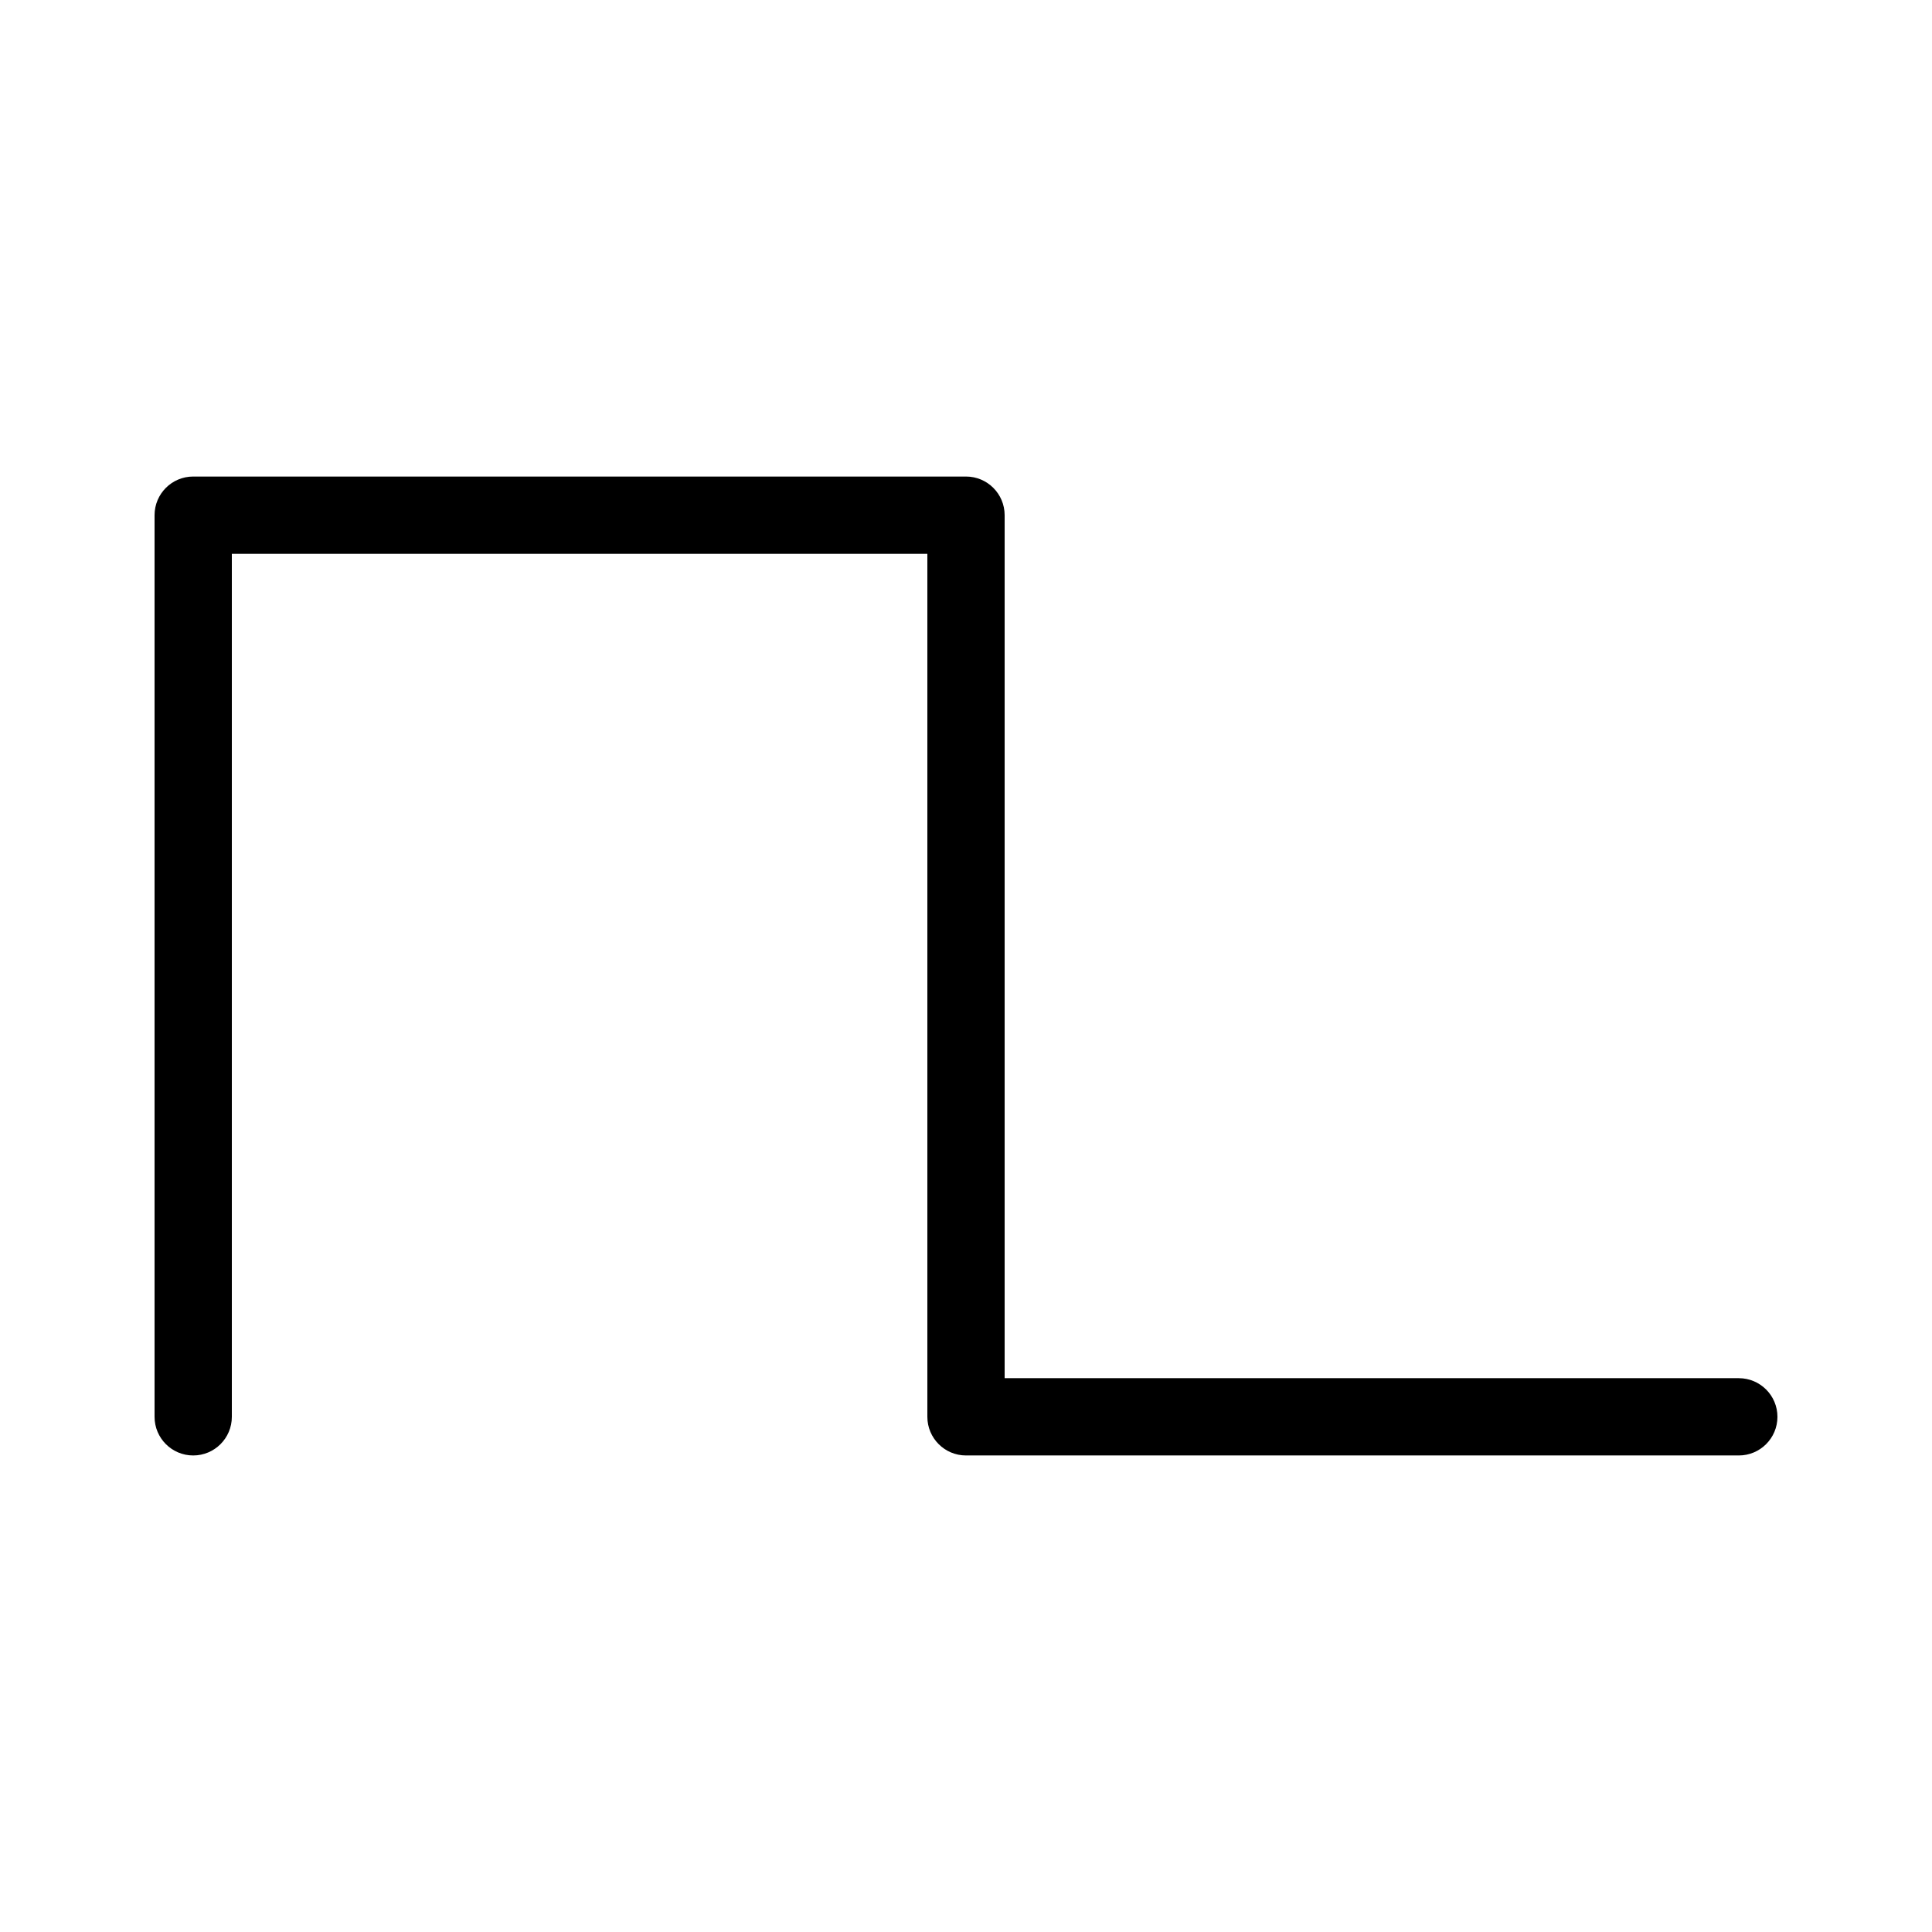
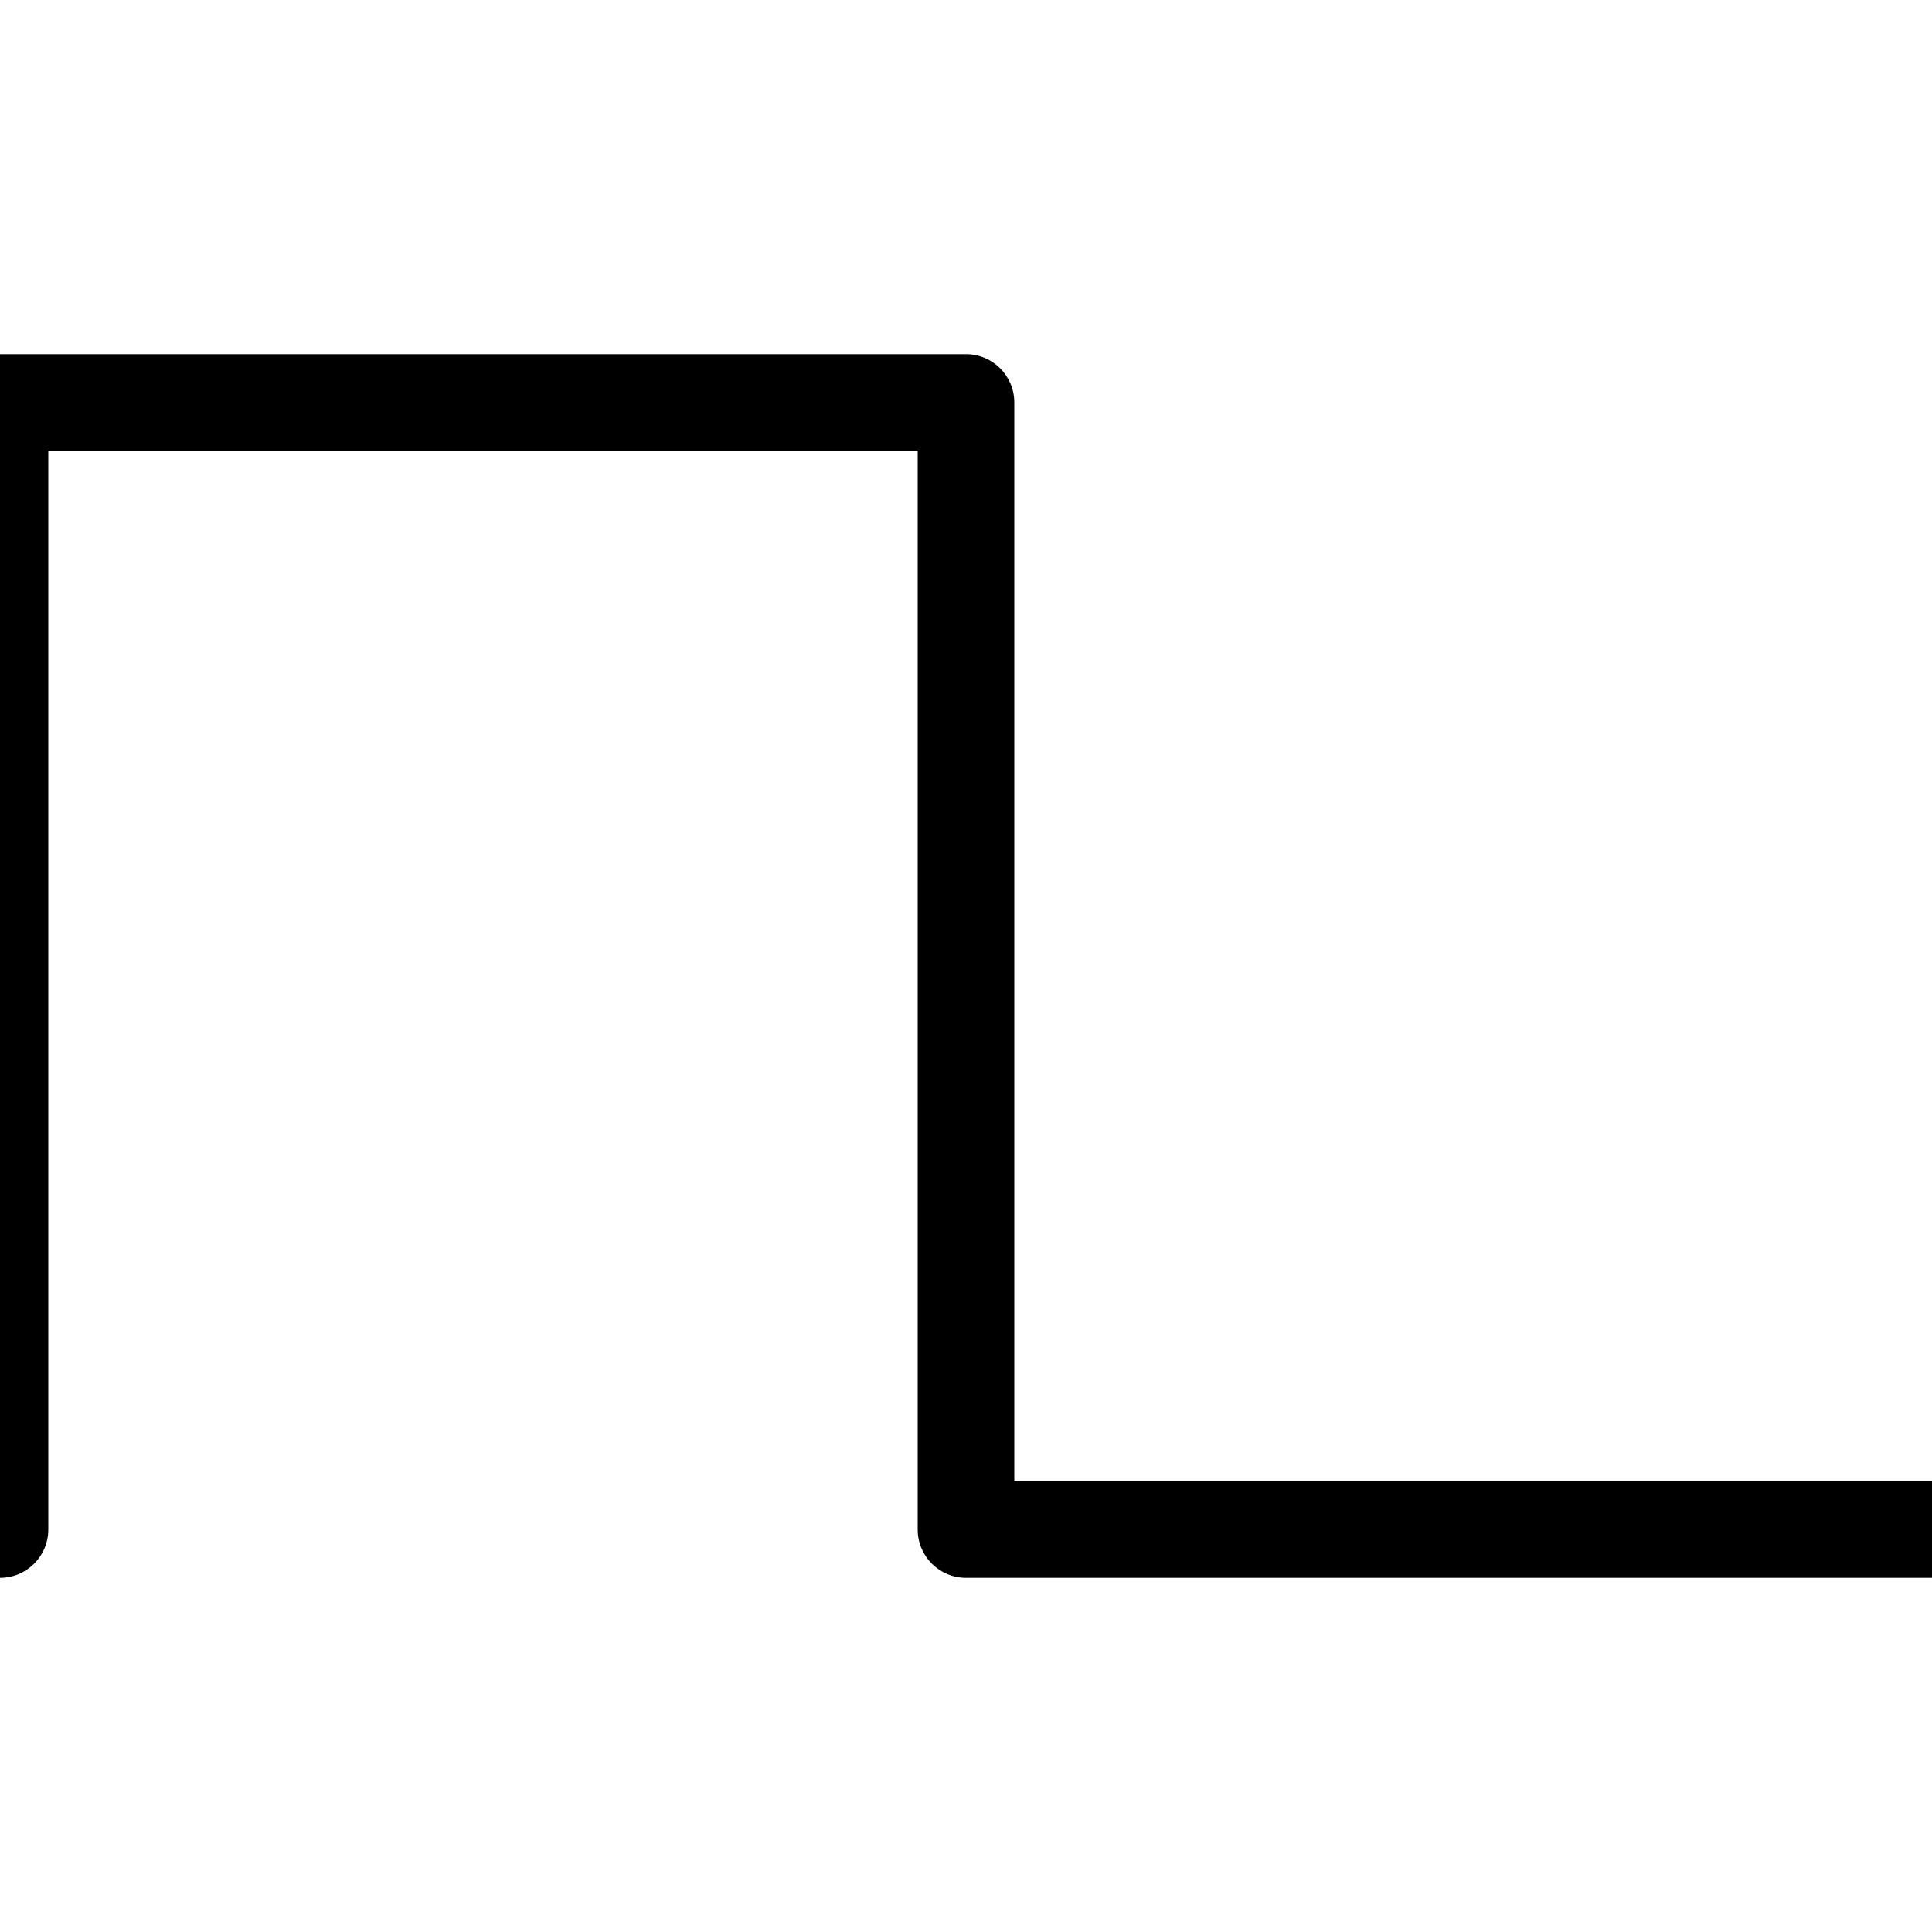
- <svg xmlns="http://www.w3.org/2000/svg" id="a" data-name="layer1" width="1000" height="1000" viewBox="0 0 1000 1000">
-   <path d="M900,753.345h-400c-11.046,0-20-8.954-20-20v-446.69H120v446.69c0,11.046-8.954,20-20,20s-20-8.954-20-20v-466.69c0-11.046,8.954-20,20-20h400c11.046,0,20,8.954,20,20v446.69h380c11.046,0,20,8.954,20,20s-8.954,20-20,20Z" fill="#000" stroke-width="0" />
+ <svg xmlns="http://www.w3.org/2000/svg" id="a" data-name="layer1" viewBox="0 0 1000 1000">
+   <path d="M1000,816.68h-500c-13.81,0-25-11.19-25-25V233.32H25v558.36c0,13.81-11.19,25-25,25s-25-11.19-25-25V208.32c0-13.81,11.19-25,25-25h500c13.81,0,25,11.19,25,25v558.36h475c13.81,0,25,11.19,25,25s-11.19,25-25,25Z" />
</svg>
